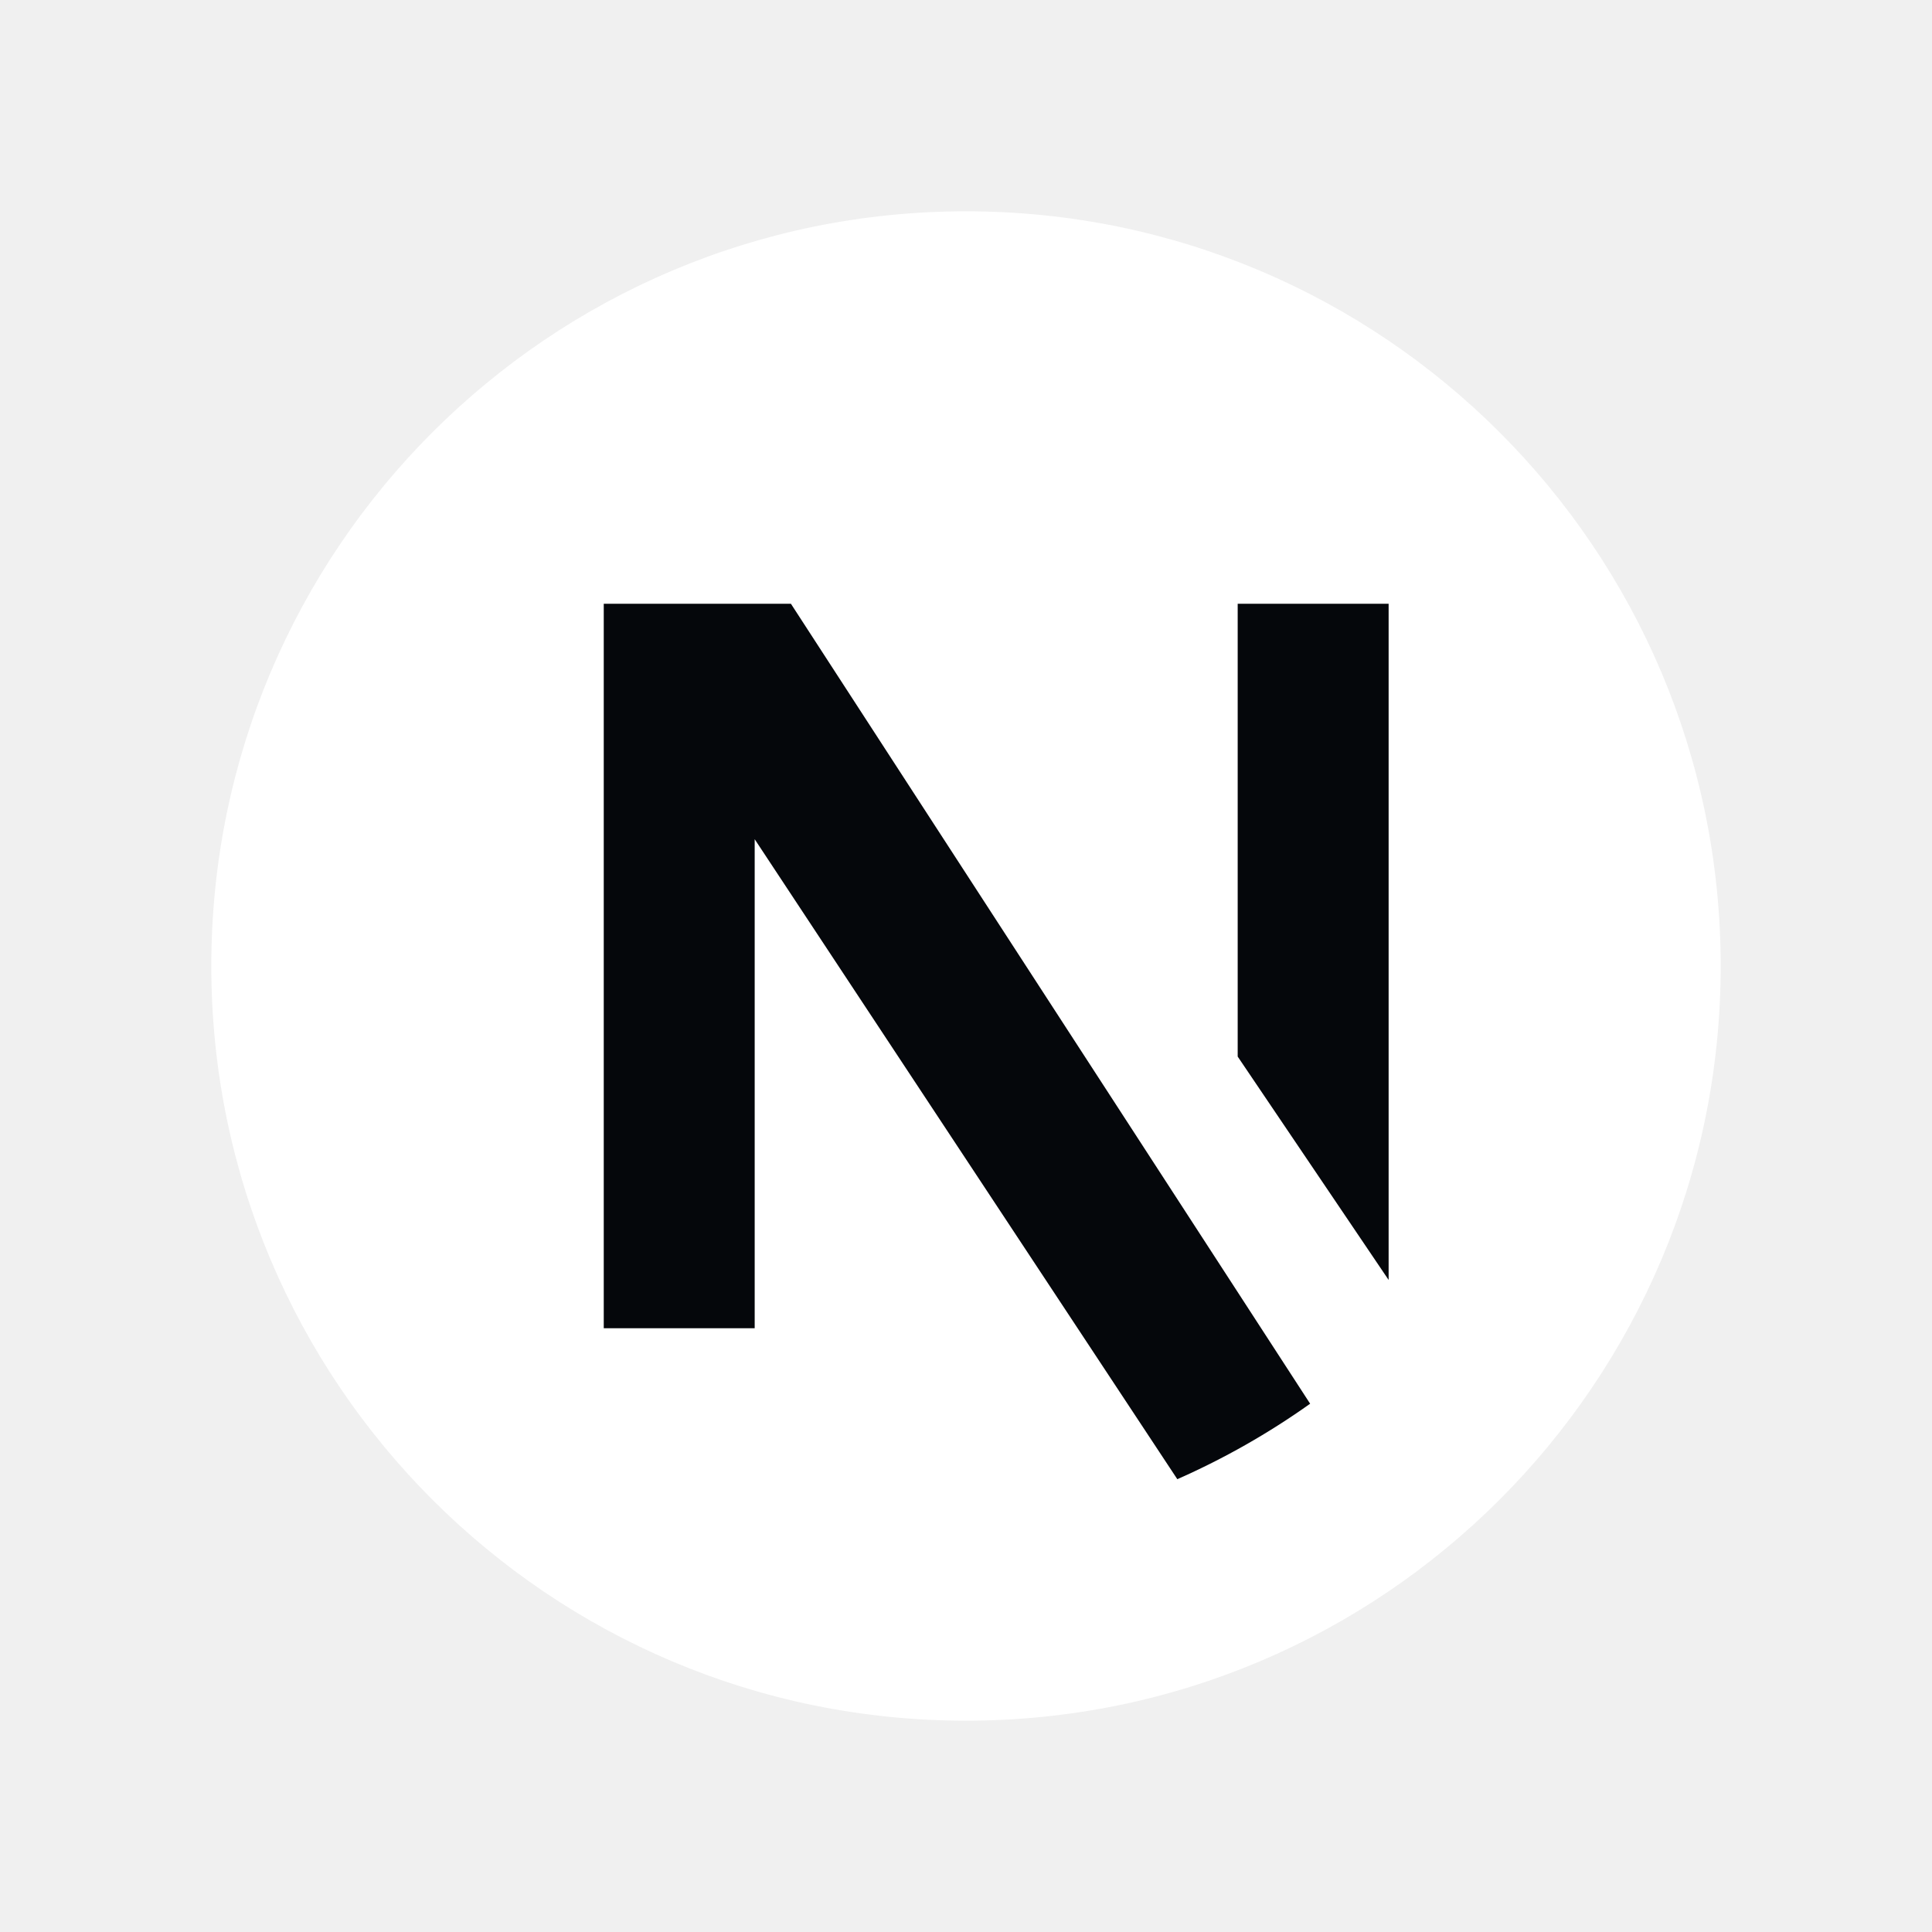
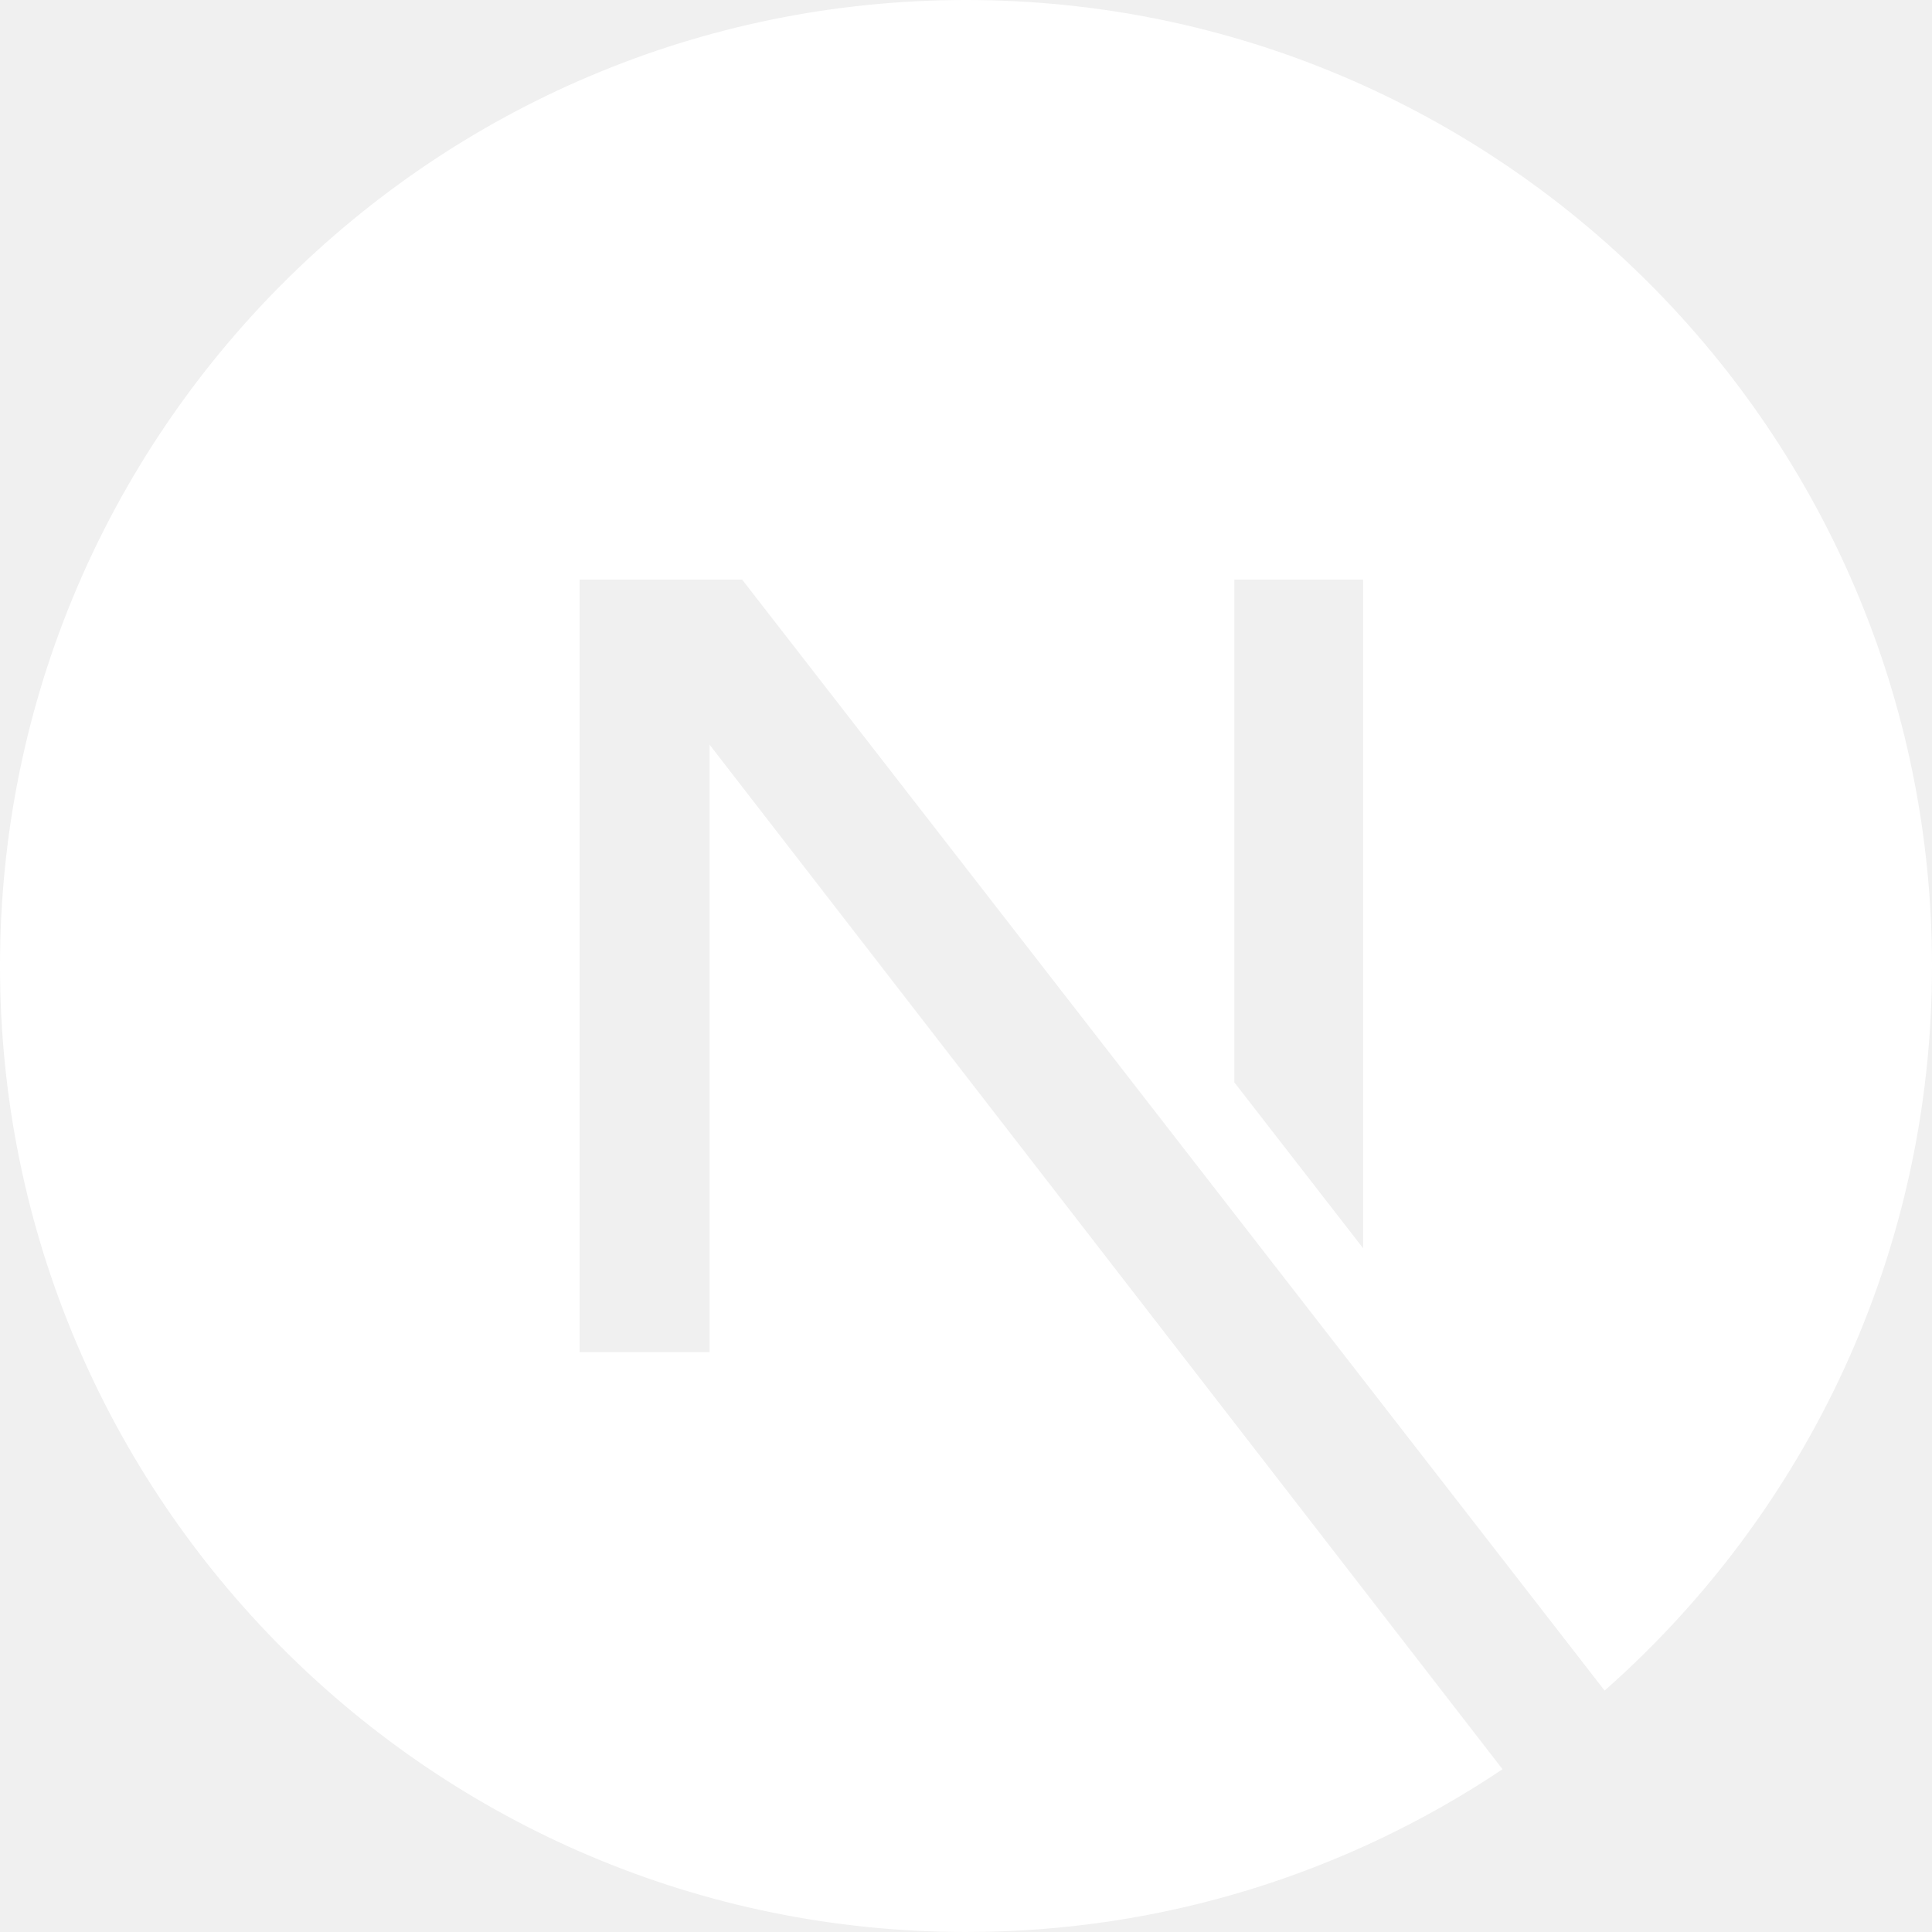
- <svg xmlns="http://www.w3.org/2000/svg" viewBox="0 0 64 64" role="img">
-   <circle cx="32" cy="32" r="25" fill="#fff" />
-   <path fill="#05070b" d="M20 44V20h6.2l17.2 26.5A25 25 0 0 1 39 49L25 27.8V44h-5Zm21-24h5v22.4L41 35V20Z" />
+ <svg xmlns="http://www.w3.org/2000/svg" fill="#FFFFFF" role="img" viewBox="0 0 24 24">
+   <path d="M18.665 21.978C16.758 23.255 14.465 24 12 24 5.377 24 0 18.623 0 12S5.377 0 12 0s12 5.377 12 12c0 3.583-1.574 6.801-4.067 9.001L9.219 7.2H7.2v9.596h1.615V9.251l9.85 12.727Zm-3.332-8.533 1.6 2.061V7.2h-1.6v6.245Z" />
</svg>
